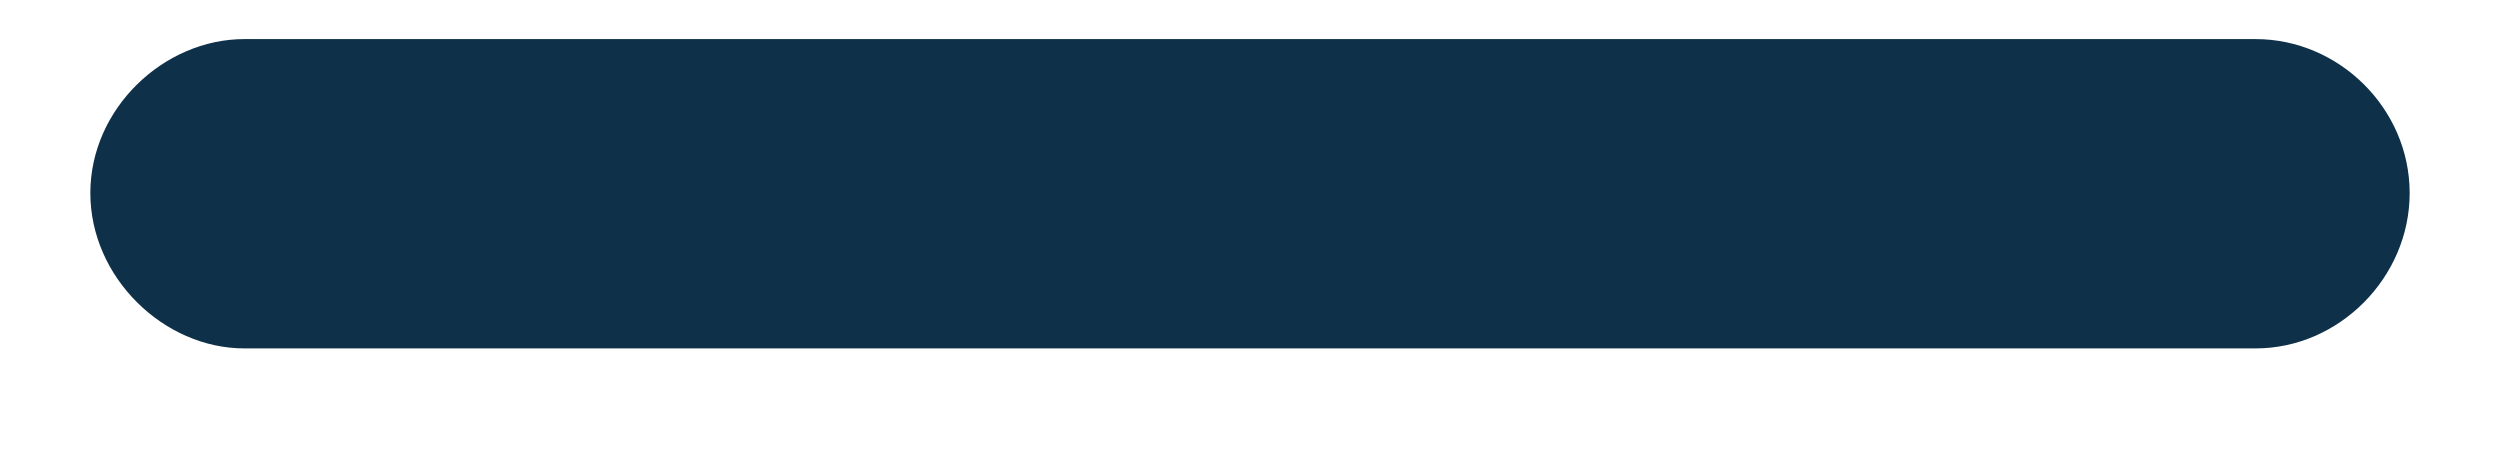
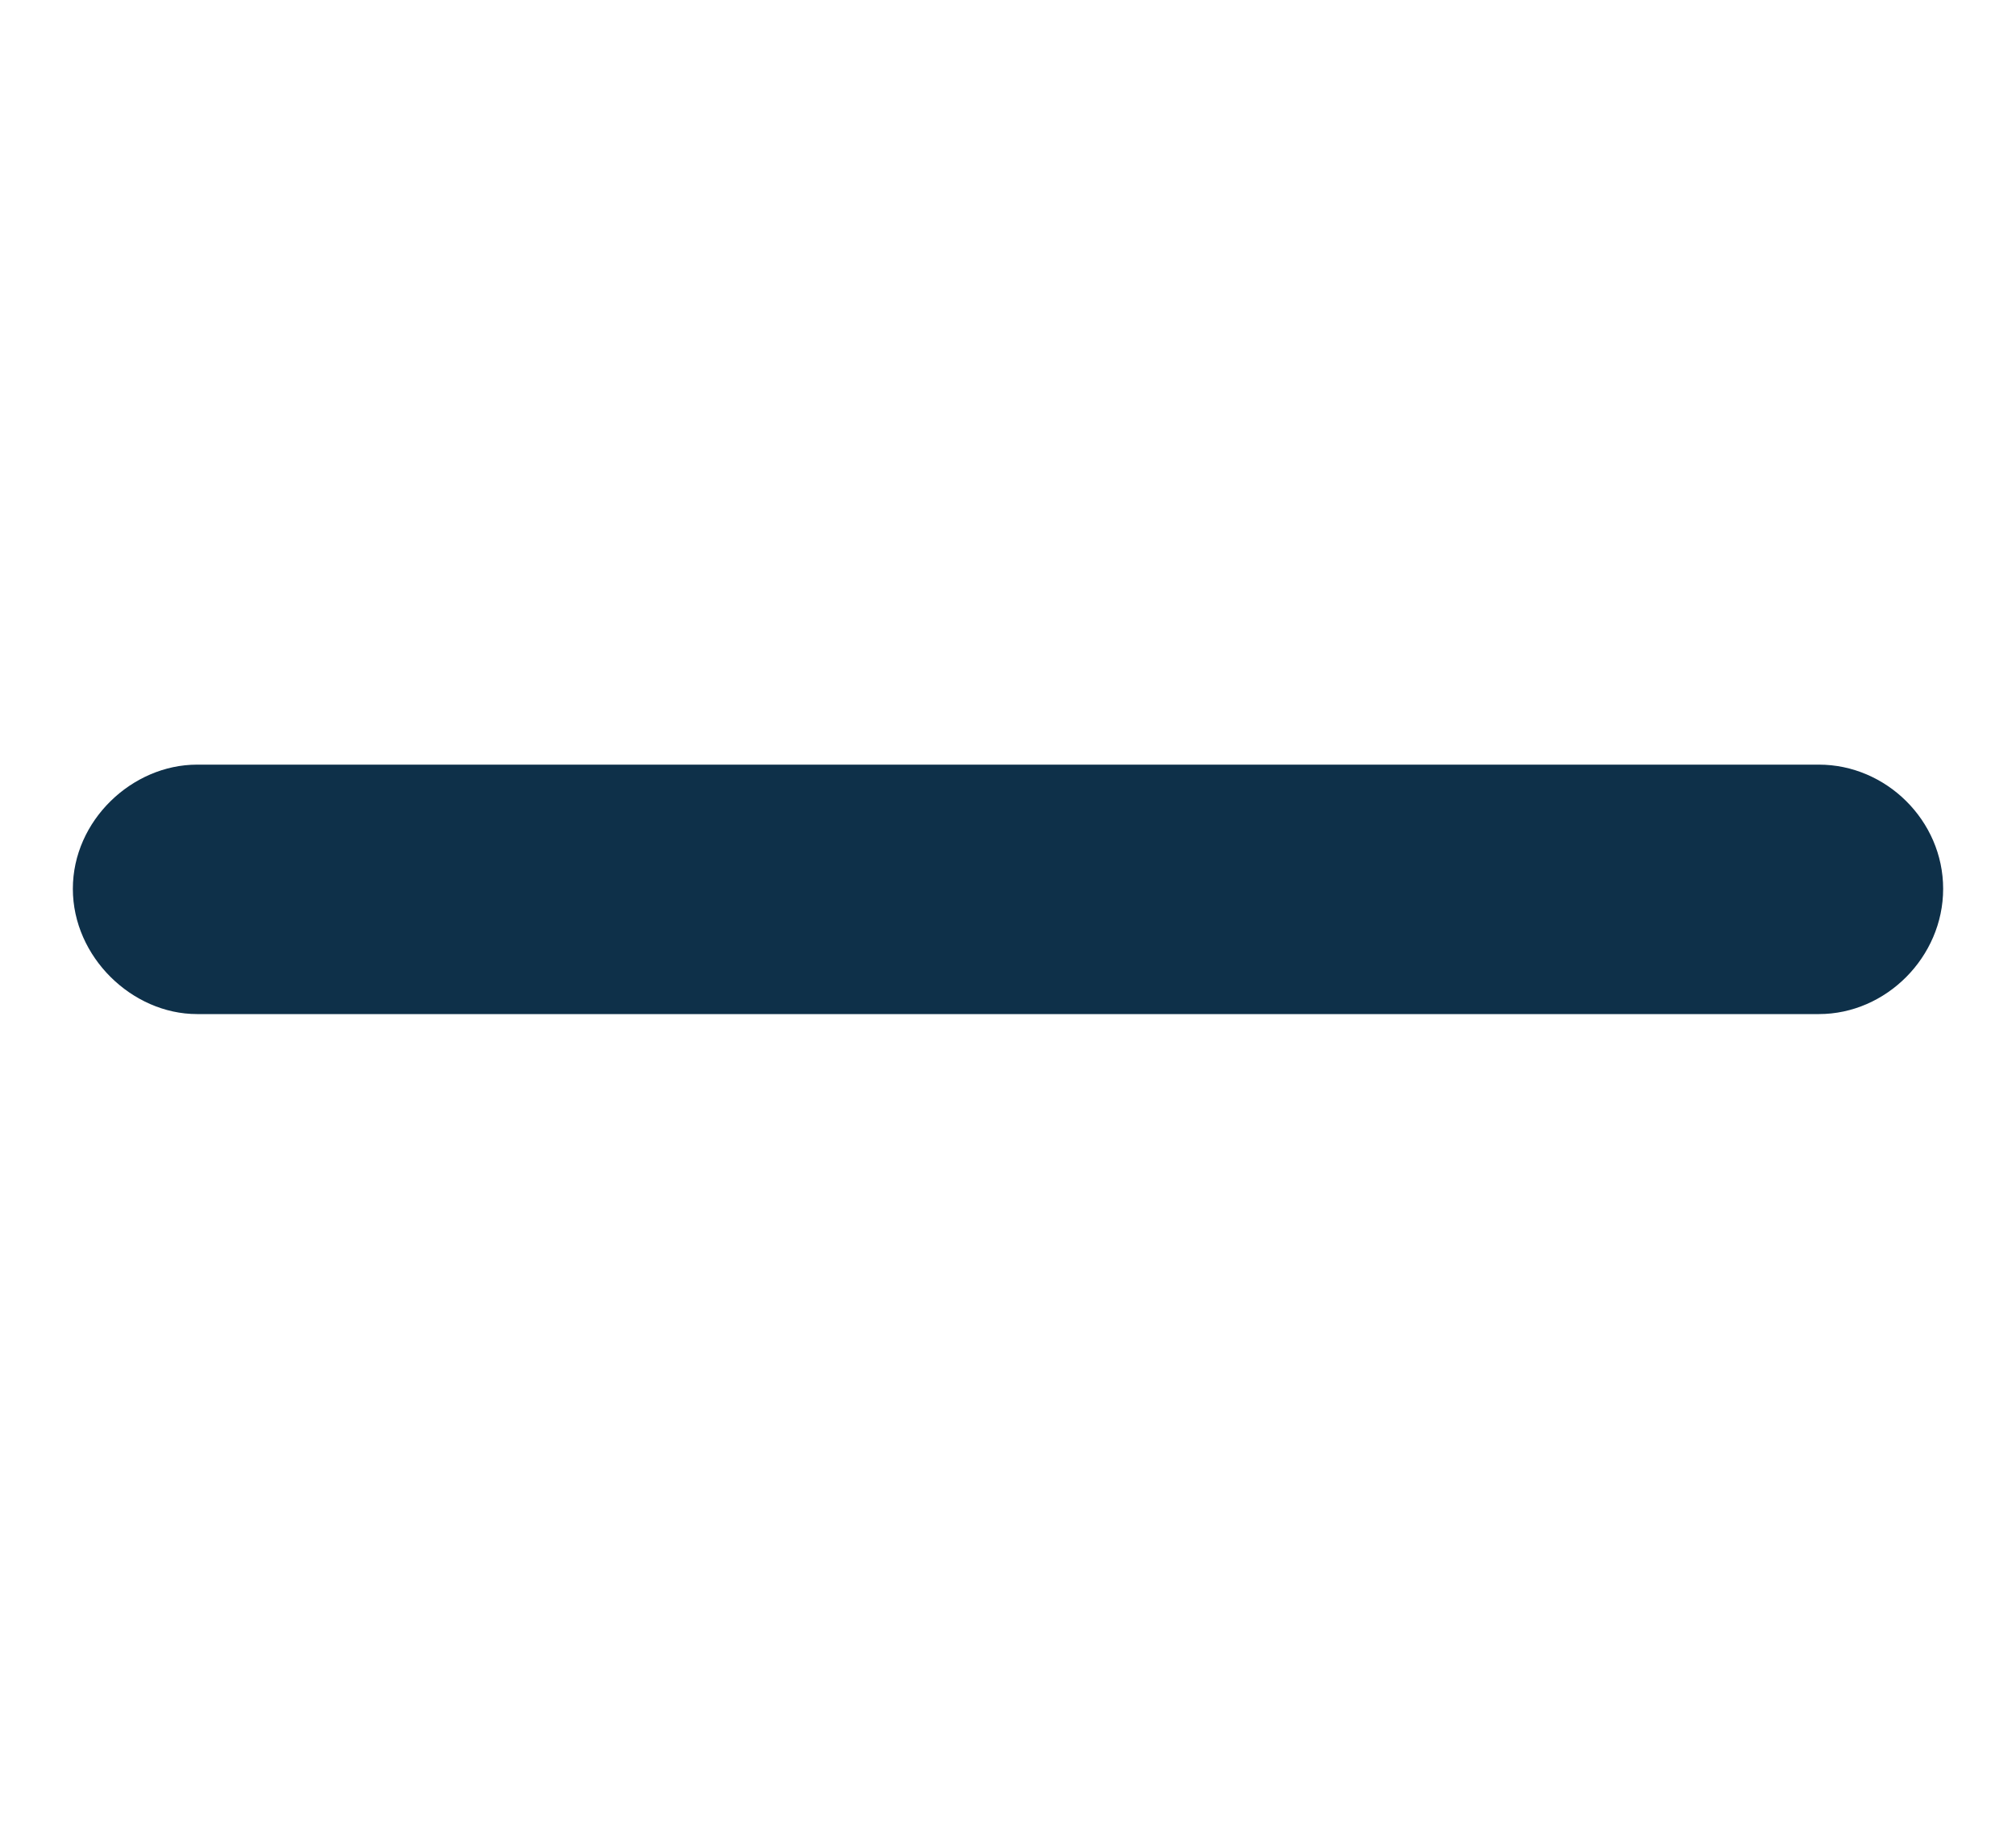
- <svg xmlns="http://www.w3.org/2000/svg" width="22" height="4" viewBox="0 0 22 4" fill="none">
+ <svg xmlns="http://www.w3.org/2000/svg" width="22" height="20" viewBox="0 0 22 4" fill="none">
  <path d="M2.15 3.066H19.85C20.582 3.066 21.205 2.443 21.205 1.699C21.205 0.954 20.582 0.344 19.85 0.344H2.15C1.442 0.344 0.795 0.954 0.795 1.699C0.795 2.443 1.442 3.066 2.15 3.066Z" fill="#0E3049" />
</svg>
